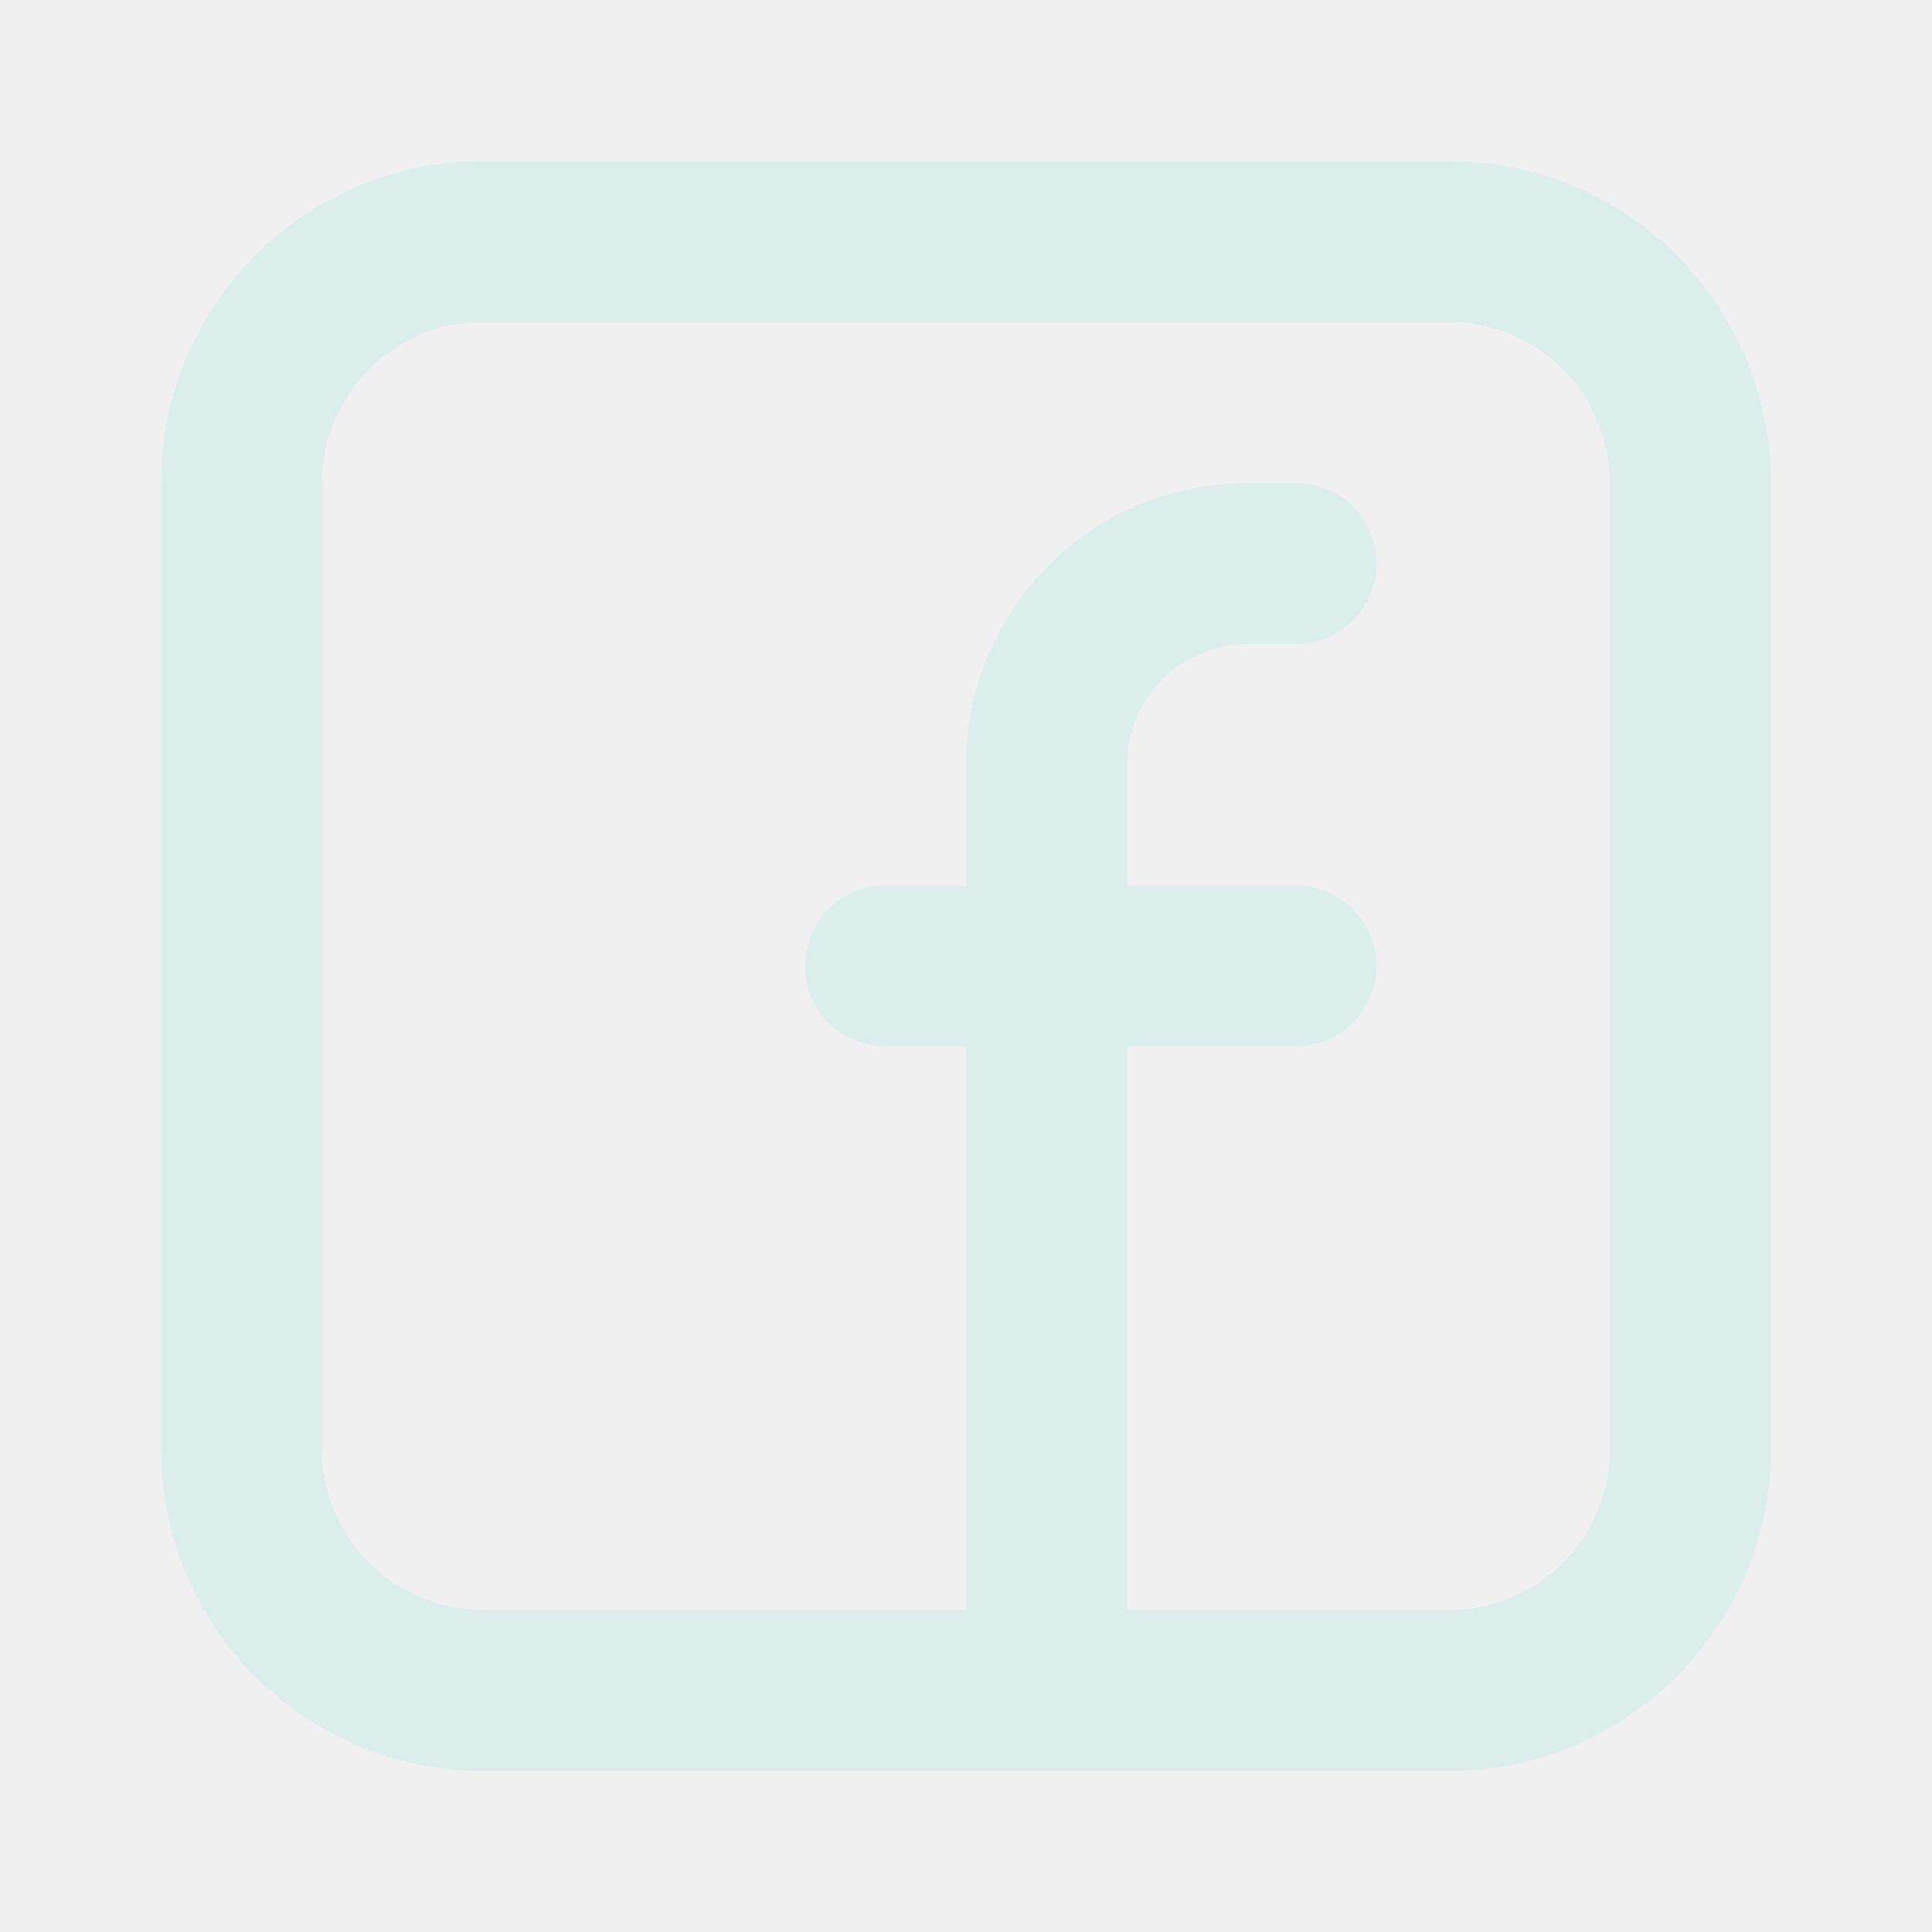
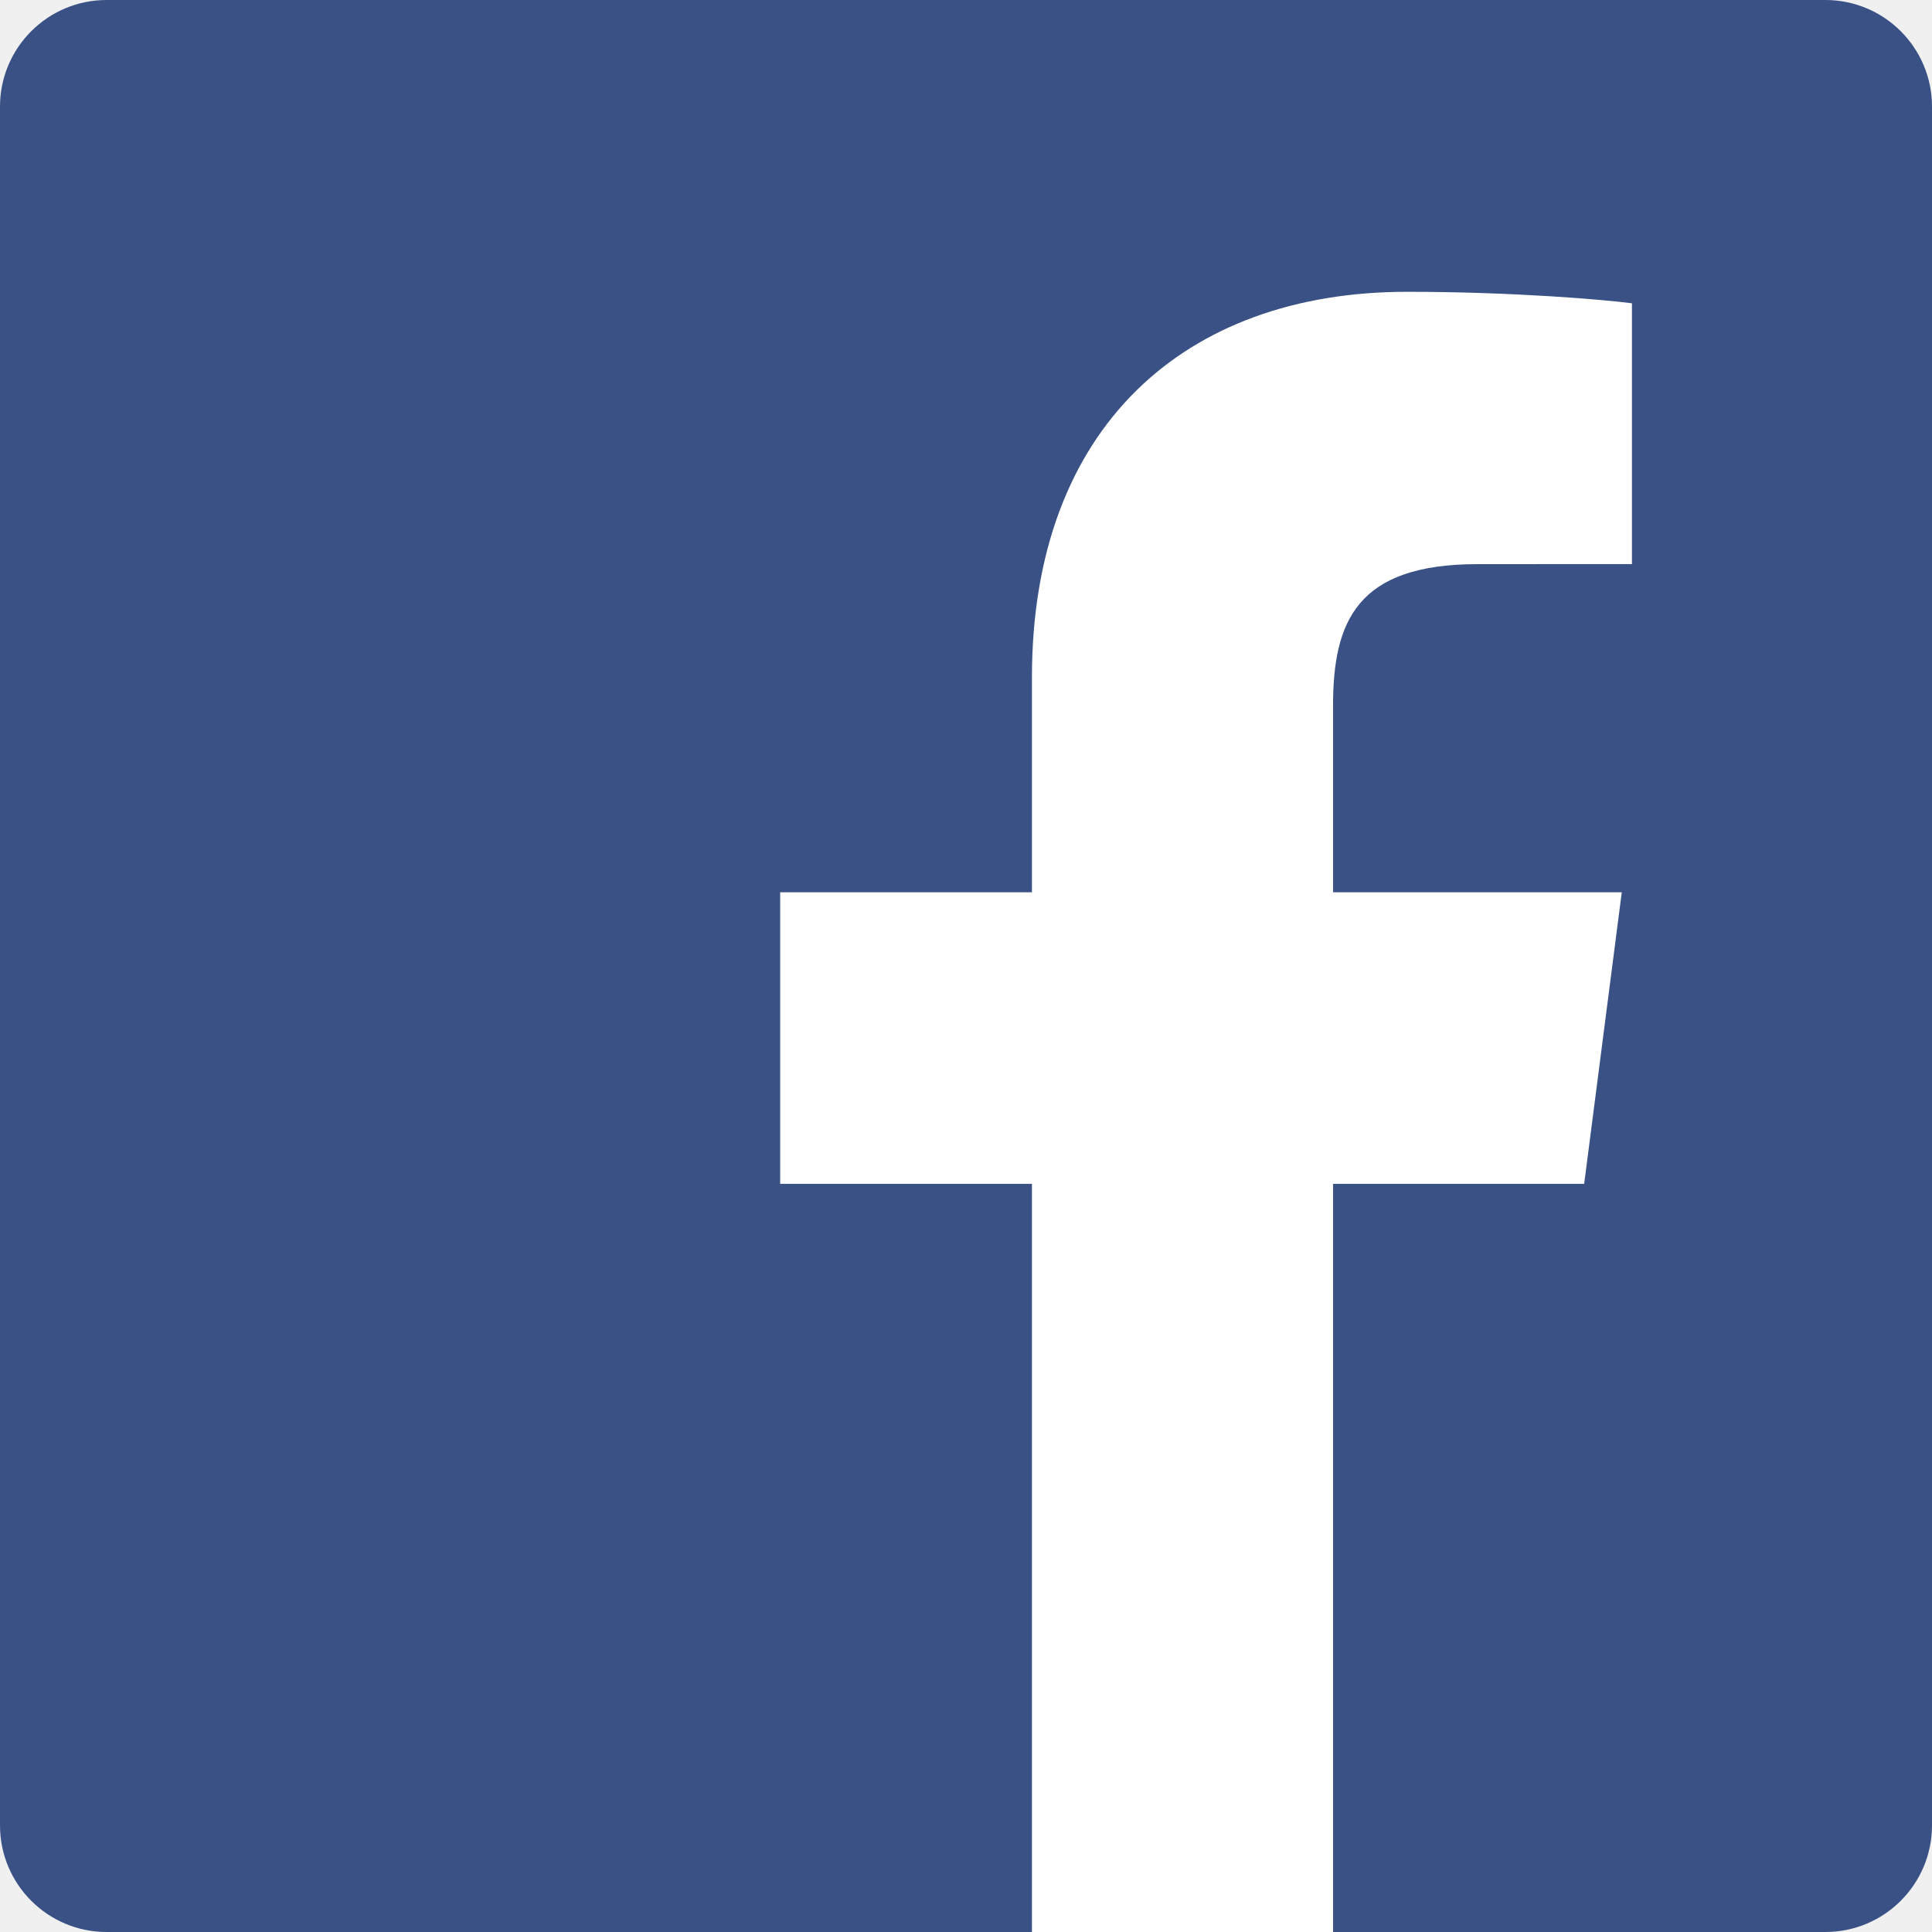
- <svg xmlns="http://www.w3.org/2000/svg" width="800px" height="800px" viewBox="0 0 24 24" fill="none">
-   <path fill-rule="evenodd" clip-rule="evenodd" d="M2 6C2 3.791 3.791 2 6 2H18C20.209 2 22 3.791 22 6V18C22 20.209 20.209 22 18 22H6C3.791 22 2 20.209 2 18V6ZM6 4C4.895 4 4 4.895 4 6V18C4 19.105 4.895 20 6 20H12V13H11C10.448 13 10 12.552 10 12C10 11.448 10.448 11 11 11H12V9.5C12 7.567 13.567 6 15.5 6H16.1C16.652 6 17.1 6.448 17.1 7C17.1 7.552 16.652 8 16.1 8H15.5C14.672 8 14 8.672 14 9.5V11H16.1C16.652 11 17.1 11.448 17.1 12C17.1 12.552 16.652 13 16.1 13H14V20H18C19.105 20 20 19.105 20 18V6C20 4.895 19.105 4 18 4H6Z" fill="#dceeec" />
+ <svg xmlns="http://www.w3.org/2000/svg" width="800px" height="800px" viewBox="0 0 256 256" version="1.1" preserveAspectRatio="xMidYMid">
+   <g>
+     <path d="M241.871,256.001 C249.673,256.001 256,249.675 256,241.872 L256,14.129 C256,6.325 249.673,0 241.871,0 L14.129,0 C6.324,0 0,6.325 0,14.129 L0,241.872 C0,249.675 6.324,256.001 14.129,256.001 L241.871,256.001" fill="#395185">
+ 
+ </path>
+     <path d="M176.635,256.001 L176.635,156.864 L209.912,156.864 L214.894,118.229 L176.635,118.229 L176.635,93.561 C176.635,82.375 179.742,74.752 195.783,74.752 L216.242,74.743 L216.242,40.188 C212.702,39.717 200.558,38.665 186.43,38.665 C156.932,38.665 136.738,56.67 136.738,89.736 L136.738,118.229 L103.376,118.229 L103.376,156.864 L136.738,156.864 L136.738,256.001 L176.635,256.001" fill="#FFFFFF">
+ 
+ </path>
+   </g>
</svg>
